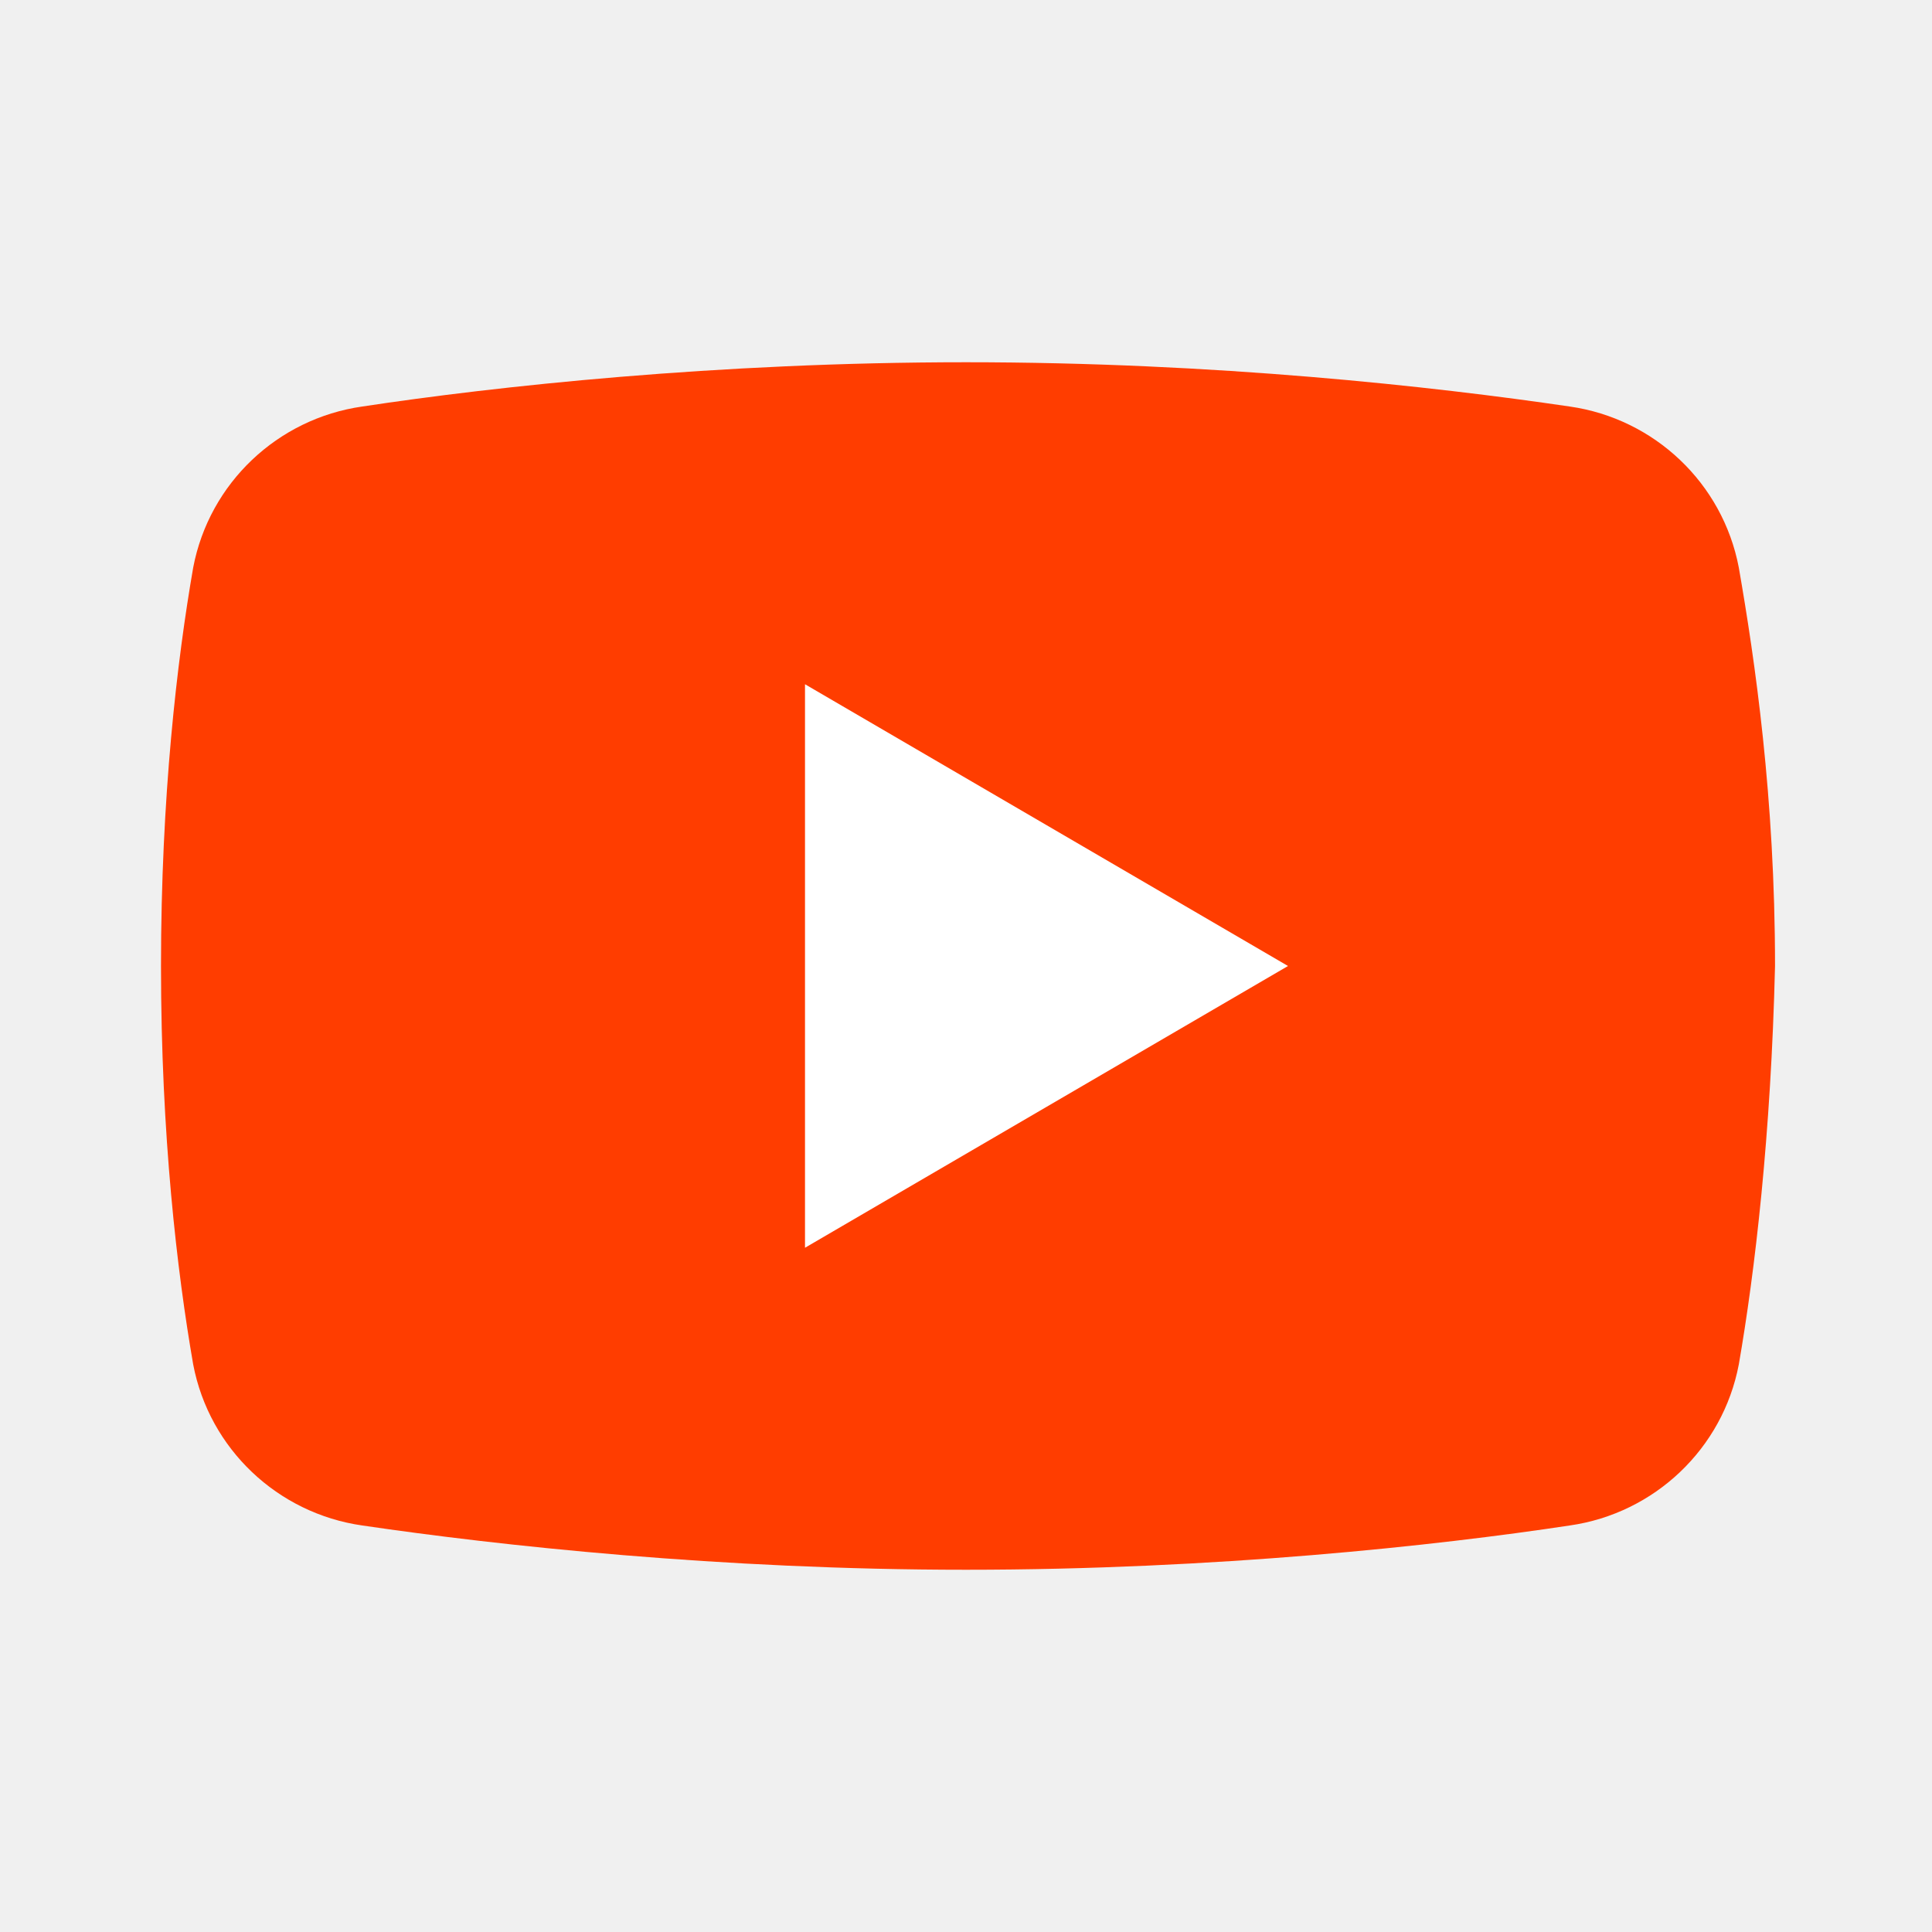
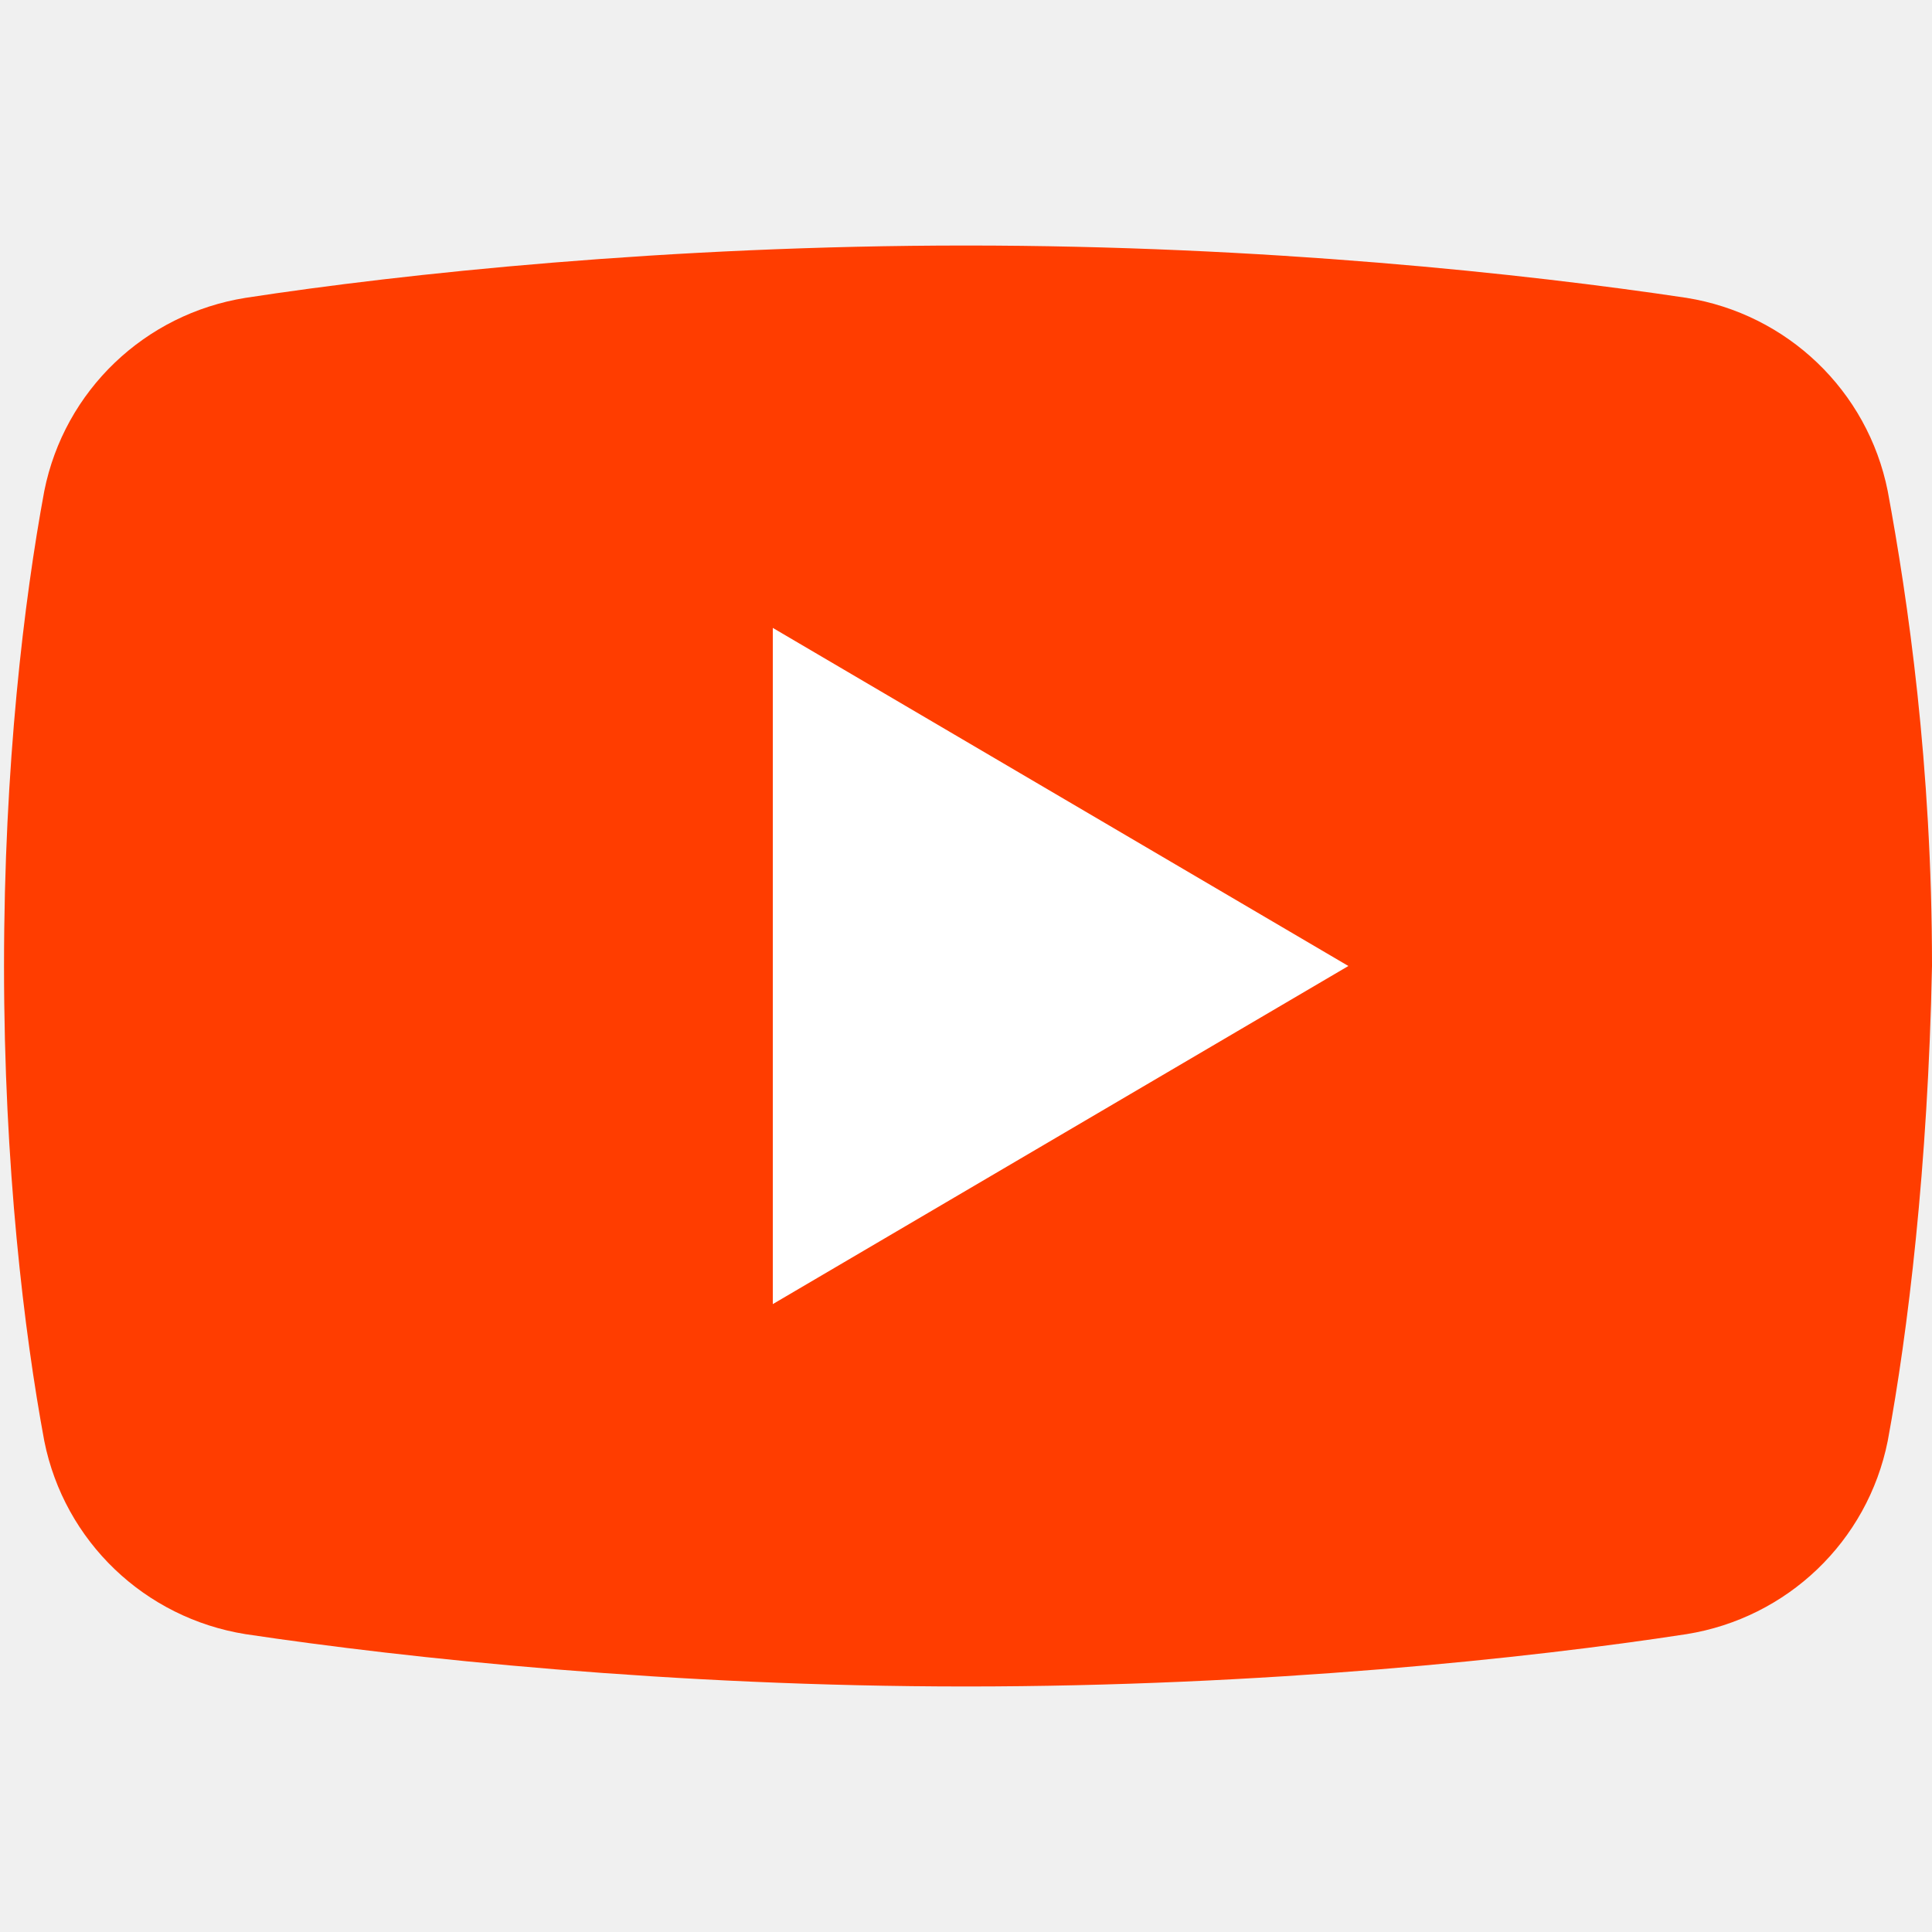
- <svg xmlns="http://www.w3.org/2000/svg" viewBox="0 0 48 48" width="48px" height="48px">
-   <path fill="#FF3D00" d="M43.2,33.9c-0.4,2.1-2.1,3.7-4.2,4c-3.3,0.5-8.8,1.1-15,1.1c-6.1,0-11.6-0.6-15-1.1c-2.1-0.3-3.8-1.9-4.2-4C4.4,31.6,4,28.2,4,24c0-4.2,0.4-7.6,0.8-9.9c0.4-2.1,2.1-3.7,4.2-4C12.3,9.6,17.8,9,24,9c6.2,0,11.6,0.6,15,1.1c2.1,0.3,3.8,1.9,4.2,4c0.4,2.3,0.9,5.7,0.9,9.9C44,28.2,43.6,31.6,43.2,33.9z" />
-   <path fill="#FFF" d="M20 31L20 17 32 24z" />
+ <svg xmlns="http://www.w3.org/2000/svg" version="1.1" id="Layer_1" x="0px" y="0px" viewBox="0 0 48 48" style="enable-background:new 0 0 48 48;" xml:space="preserve">
+   <style type="text/css">
+ 	.st0{fill:#FF3D00;}
+ 	.st1{fill:#FFFFFF;}
+ </style>
+   <path class="st0" d="M46.9,35.8c-0.5,2.5-2.5,4.4-5,4.8C38,41.2,31.4,41.9,24,41.9c-7.3,0-13.9-0.7-17.9-1.3c-2.5-0.4-4.5-2.3-5-4.8  c-0.5-2.7-1-6.8-1-11.8s0.5-9.1,1-11.8c0.5-2.5,2.5-4.4,5-4.8C10,6.8,16.6,6.1,24,6.1s13.9,0.7,17.9,1.3c2.5,0.4,4.5,2.3,5,4.8  C47.4,14.9,48,19,48,24C47.9,29,47.4,33.1,46.9,35.8z" />
+   <path class="st1" d="M19.2,32.4V15.6L33.5,24L19.2,32.4z" />
</svg>
